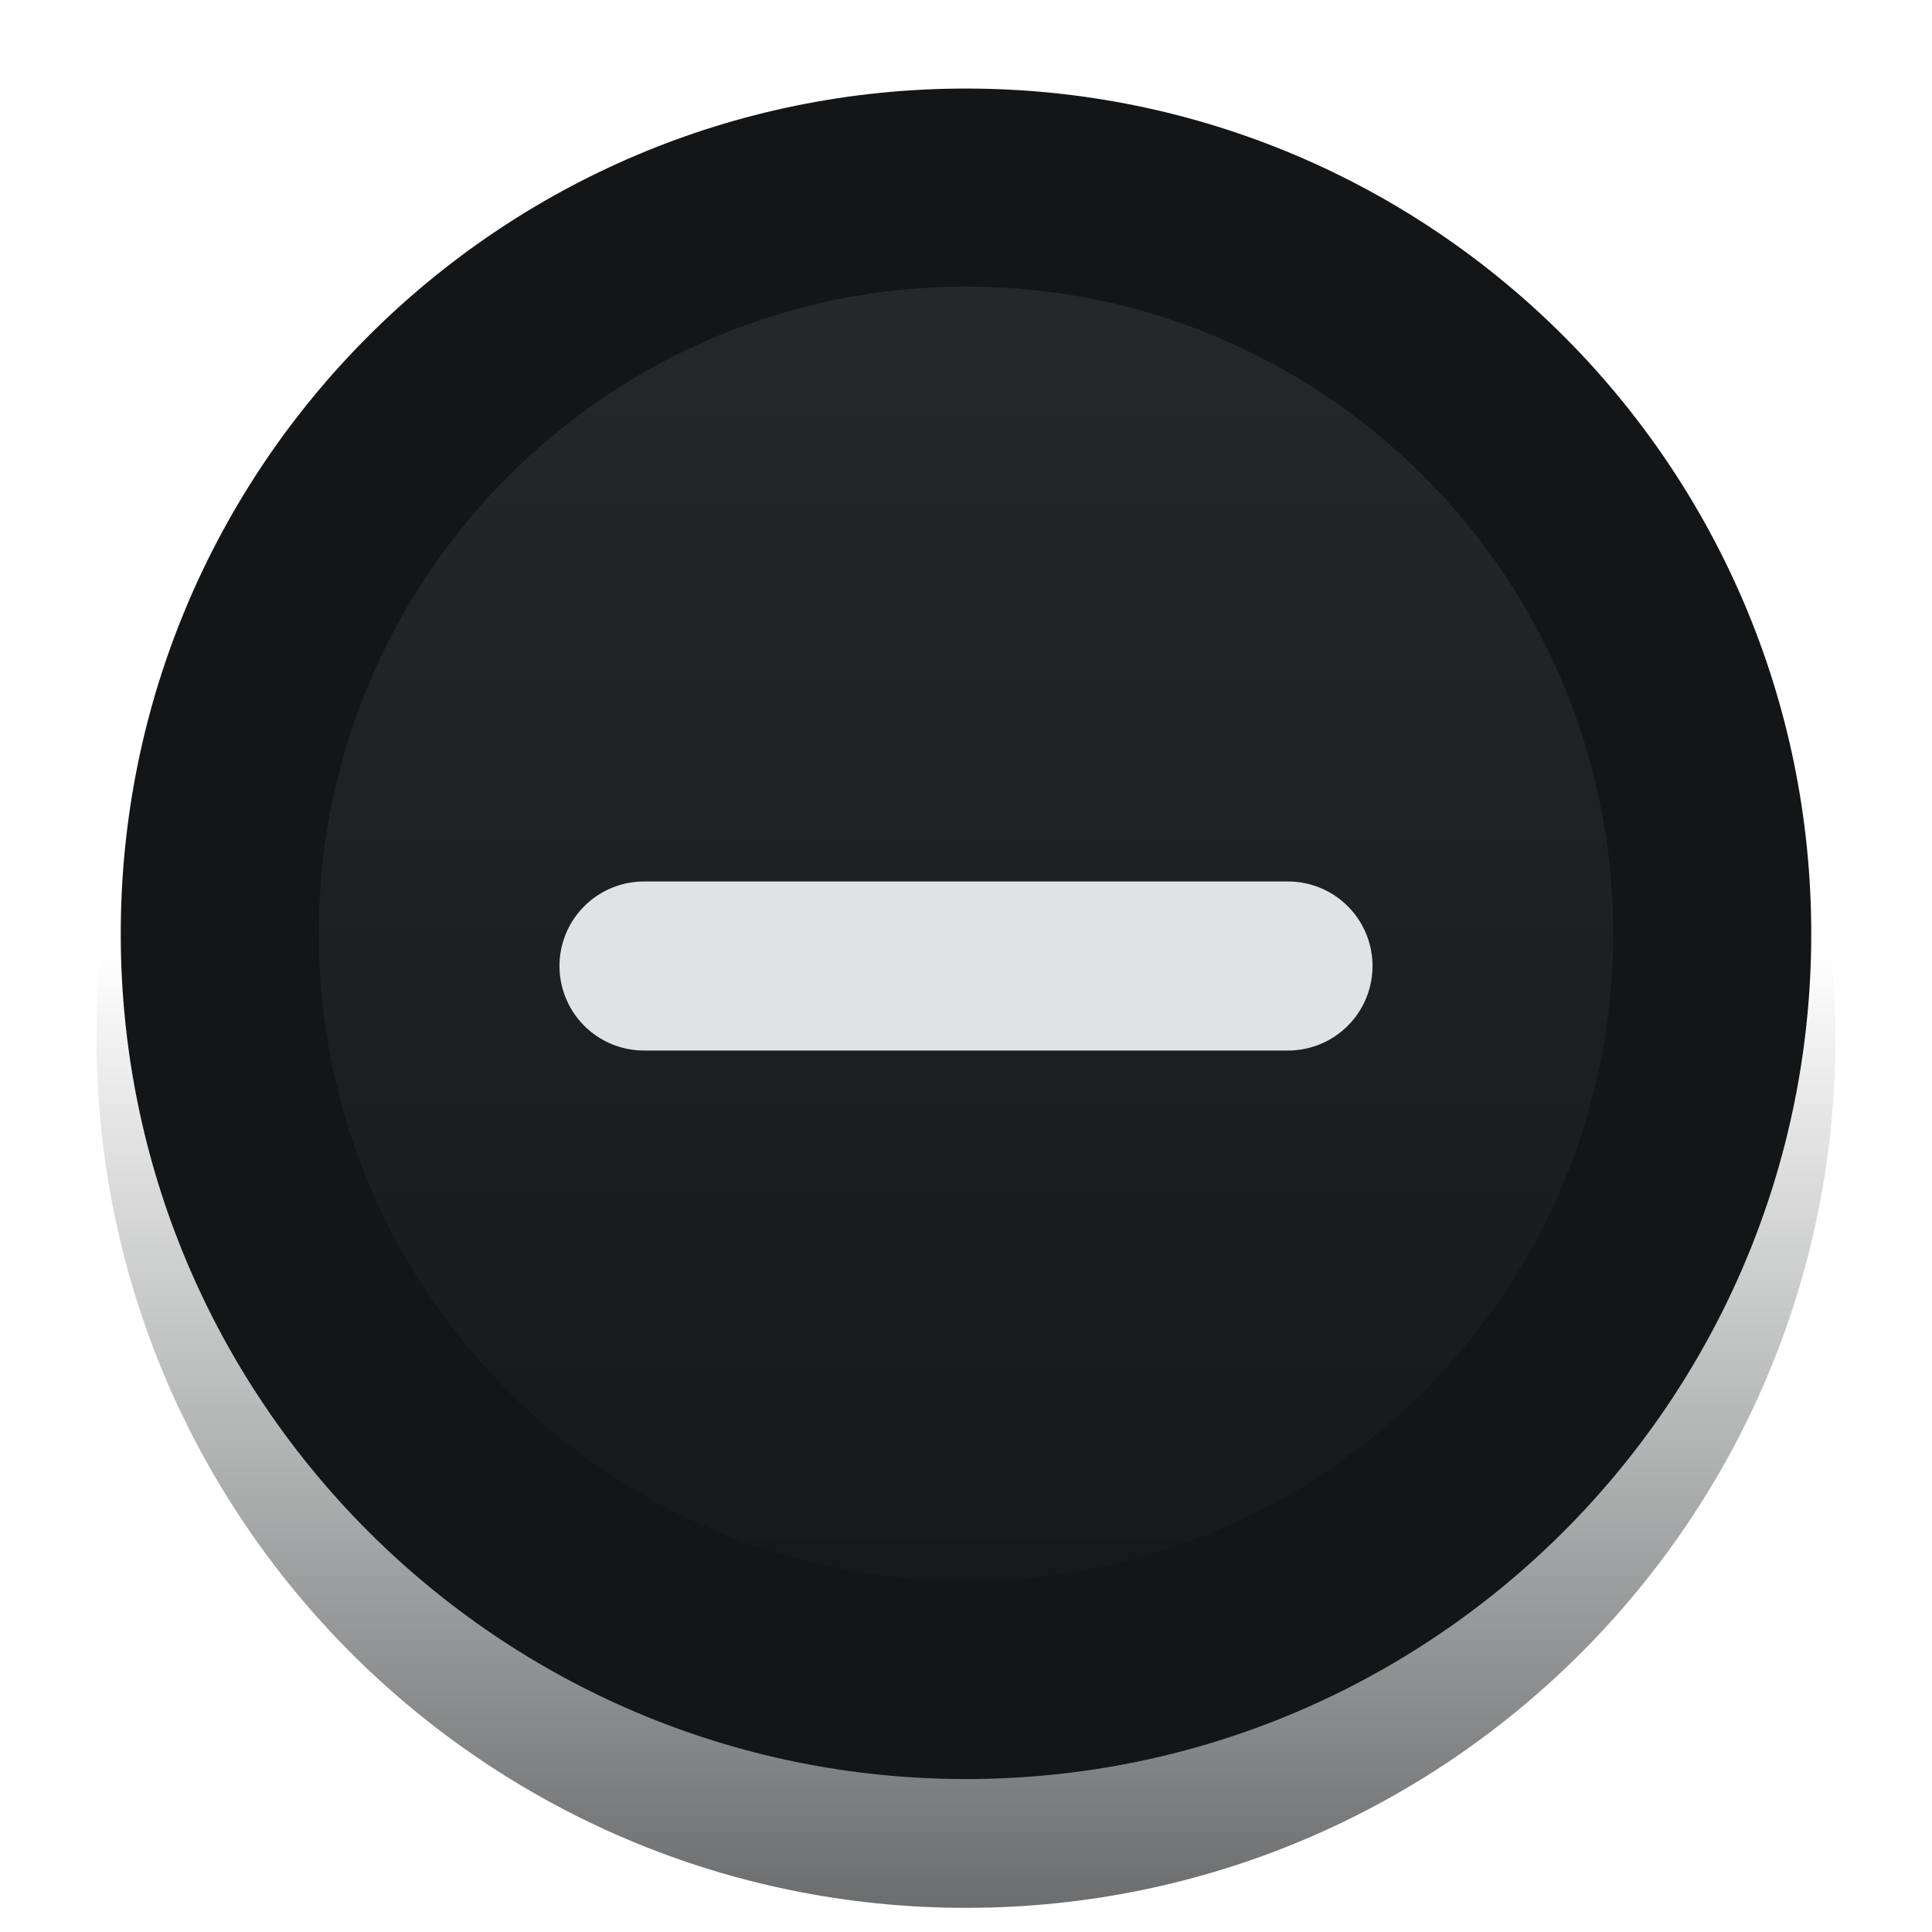
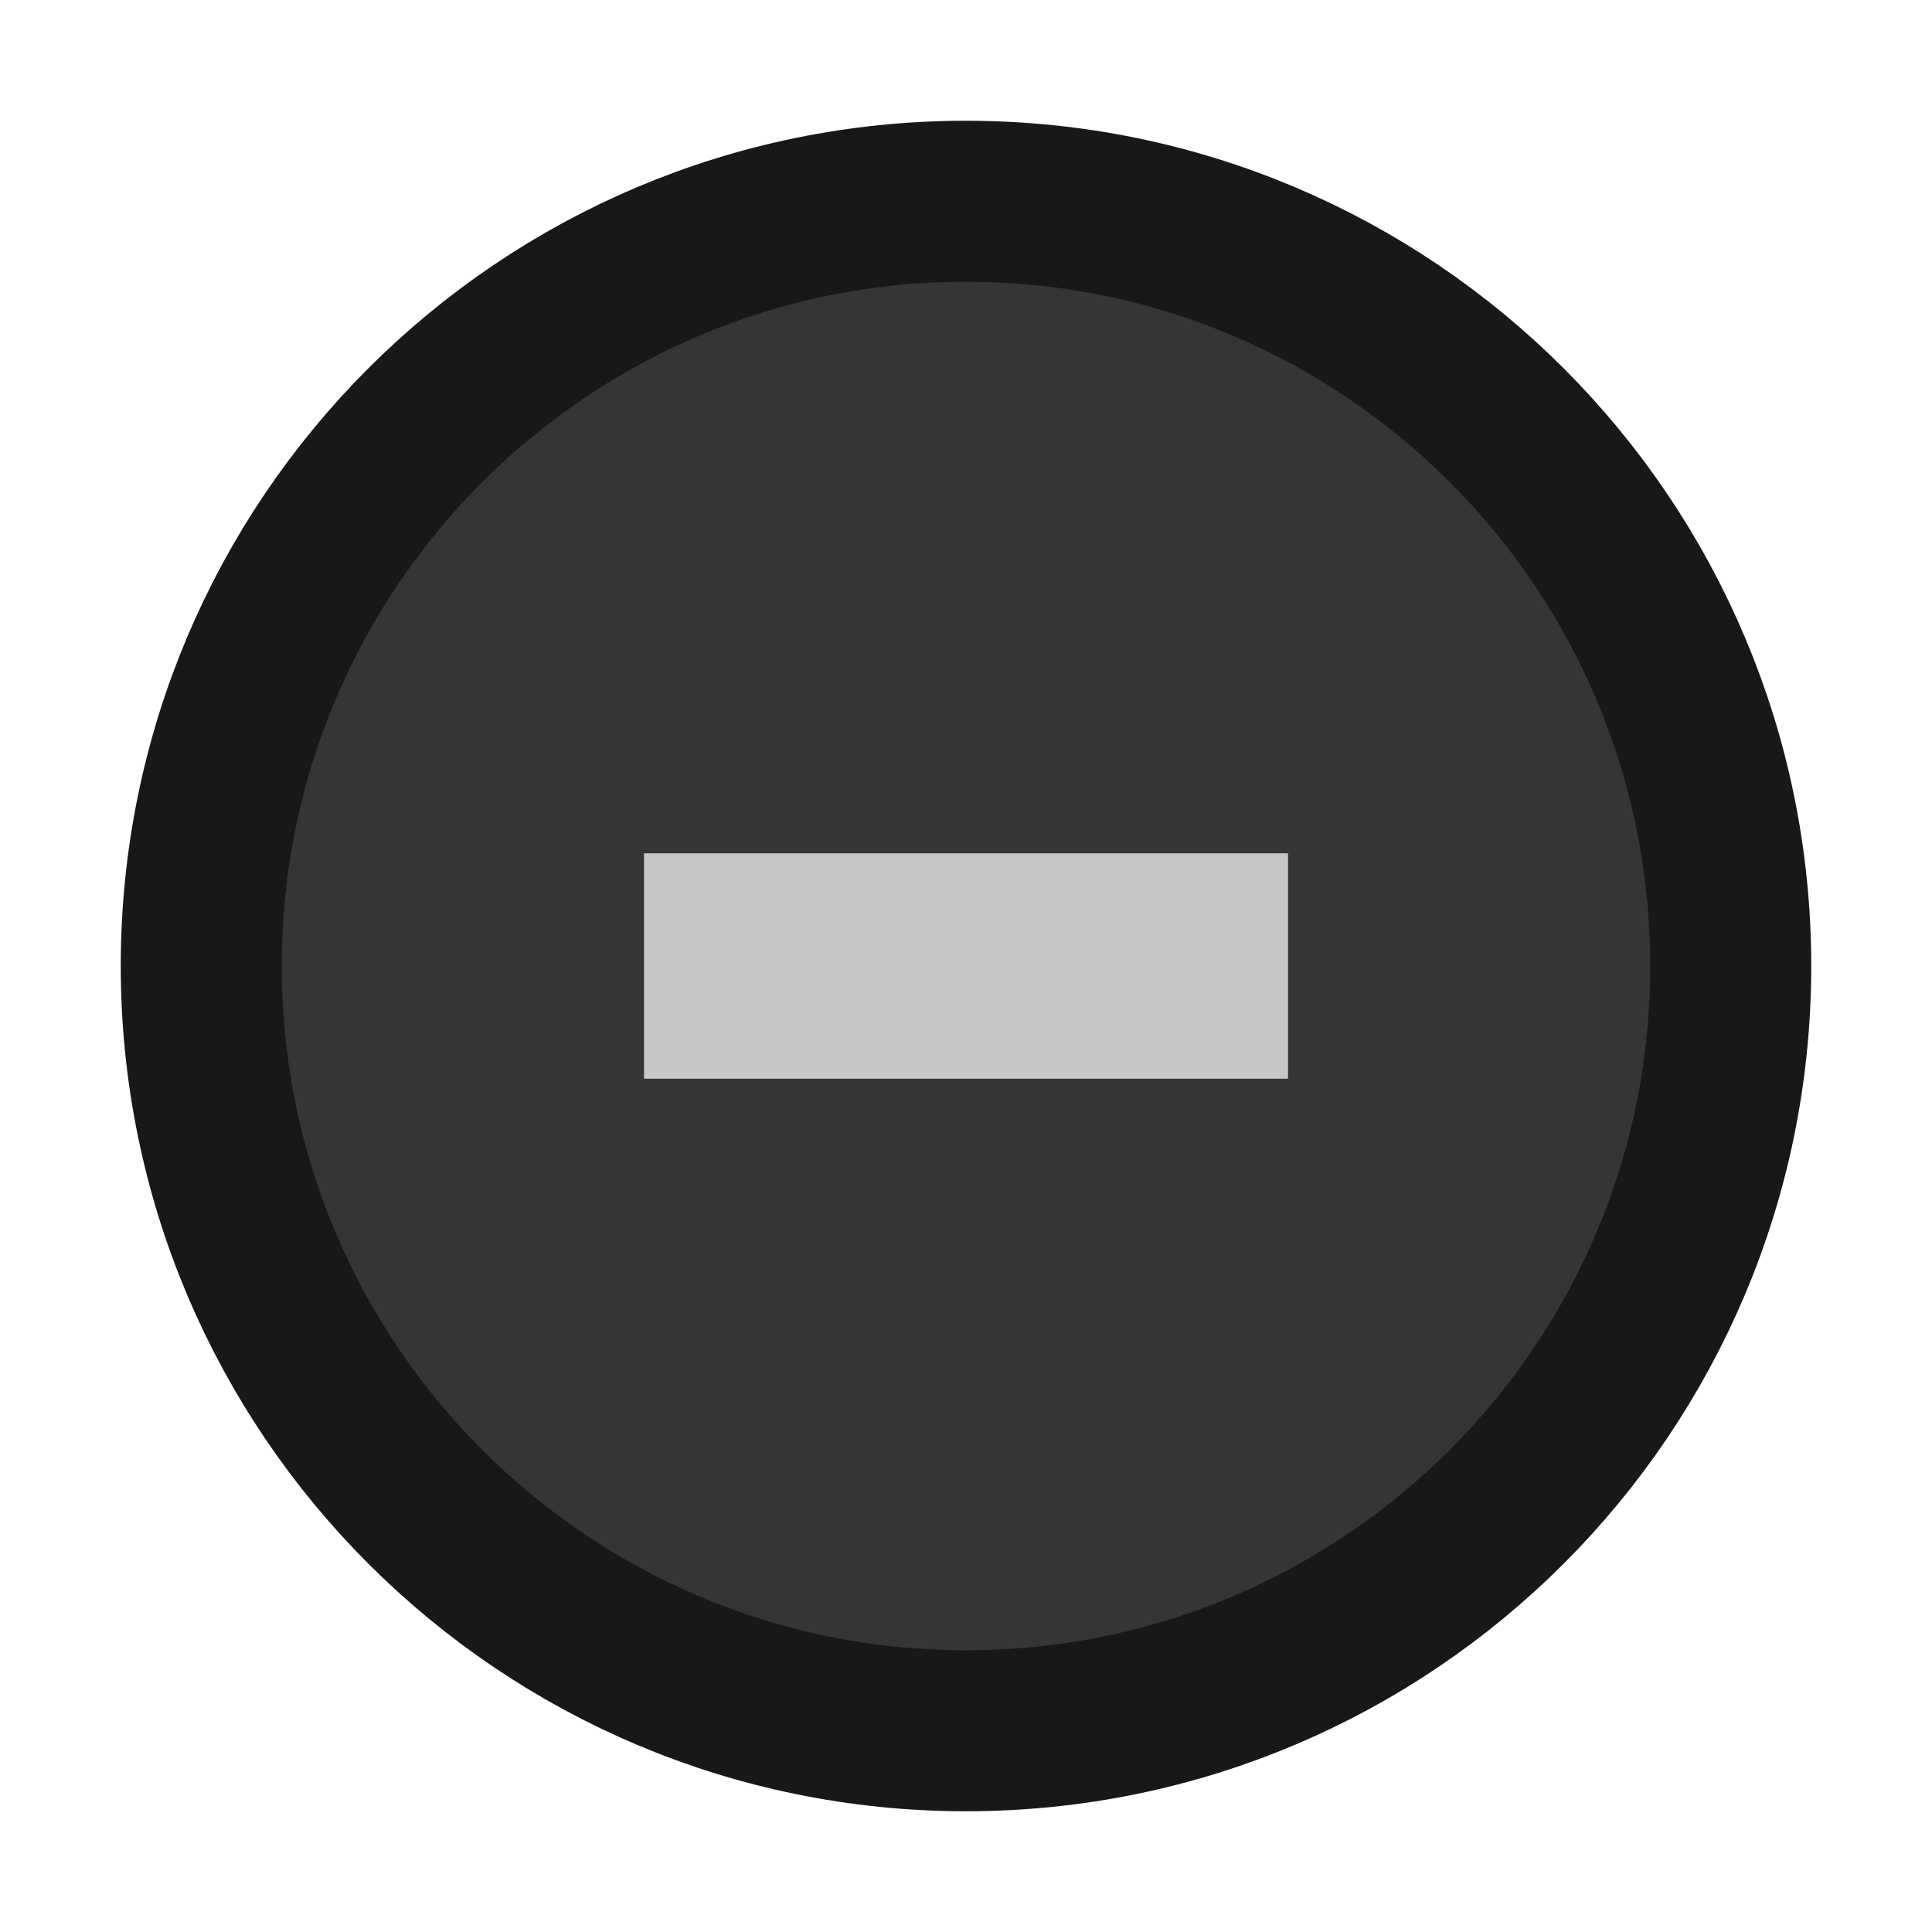
<svg xmlns="http://www.w3.org/2000/svg" width="48" height="48" viewBox="0 0 12 12">
  <g transform="translate(0 0)">
-     <defs>
-       <linearGradient id="face" x2="0" y2="1">
-         <stop stop-color="#262728" />
-         <stop offset="1" stop-color="#171819" />
-       </linearGradient>
-       <linearGradient id="rim" x2="0" y2="1">
-         <stop offset=".45" stop-color="#6a6c6d" stop-opacity="0" />
-         <stop offset="1" stop-color="#6a6c6d" />
-       </linearGradient>
-     </defs>
-     <circle cx="6" cy="6.45" r="5.4" fill="url(#rim)" />
-     <circle cx="6" cy="5.8" r="5.25" fill="#141516" />
-     <circle cx="6" cy="5.8" r="4.02" fill="url(#face)" />
-     <path d="M4 6h4" fill="none" stroke="#e1e2e3" stroke-width="1.05" stroke-linecap="round" stroke-linejoin="round" />
+     <circle cx="6" cy="6" r="4.75" fill="#343537" stroke="#171819" stroke-width="1" />
+     <path d="M4 6h4" fill="none" stroke="#c5c6c7" stroke-width="1.4" stroke-linecap="butt" stroke-linejoin="miter" />
  </g>
</svg>
